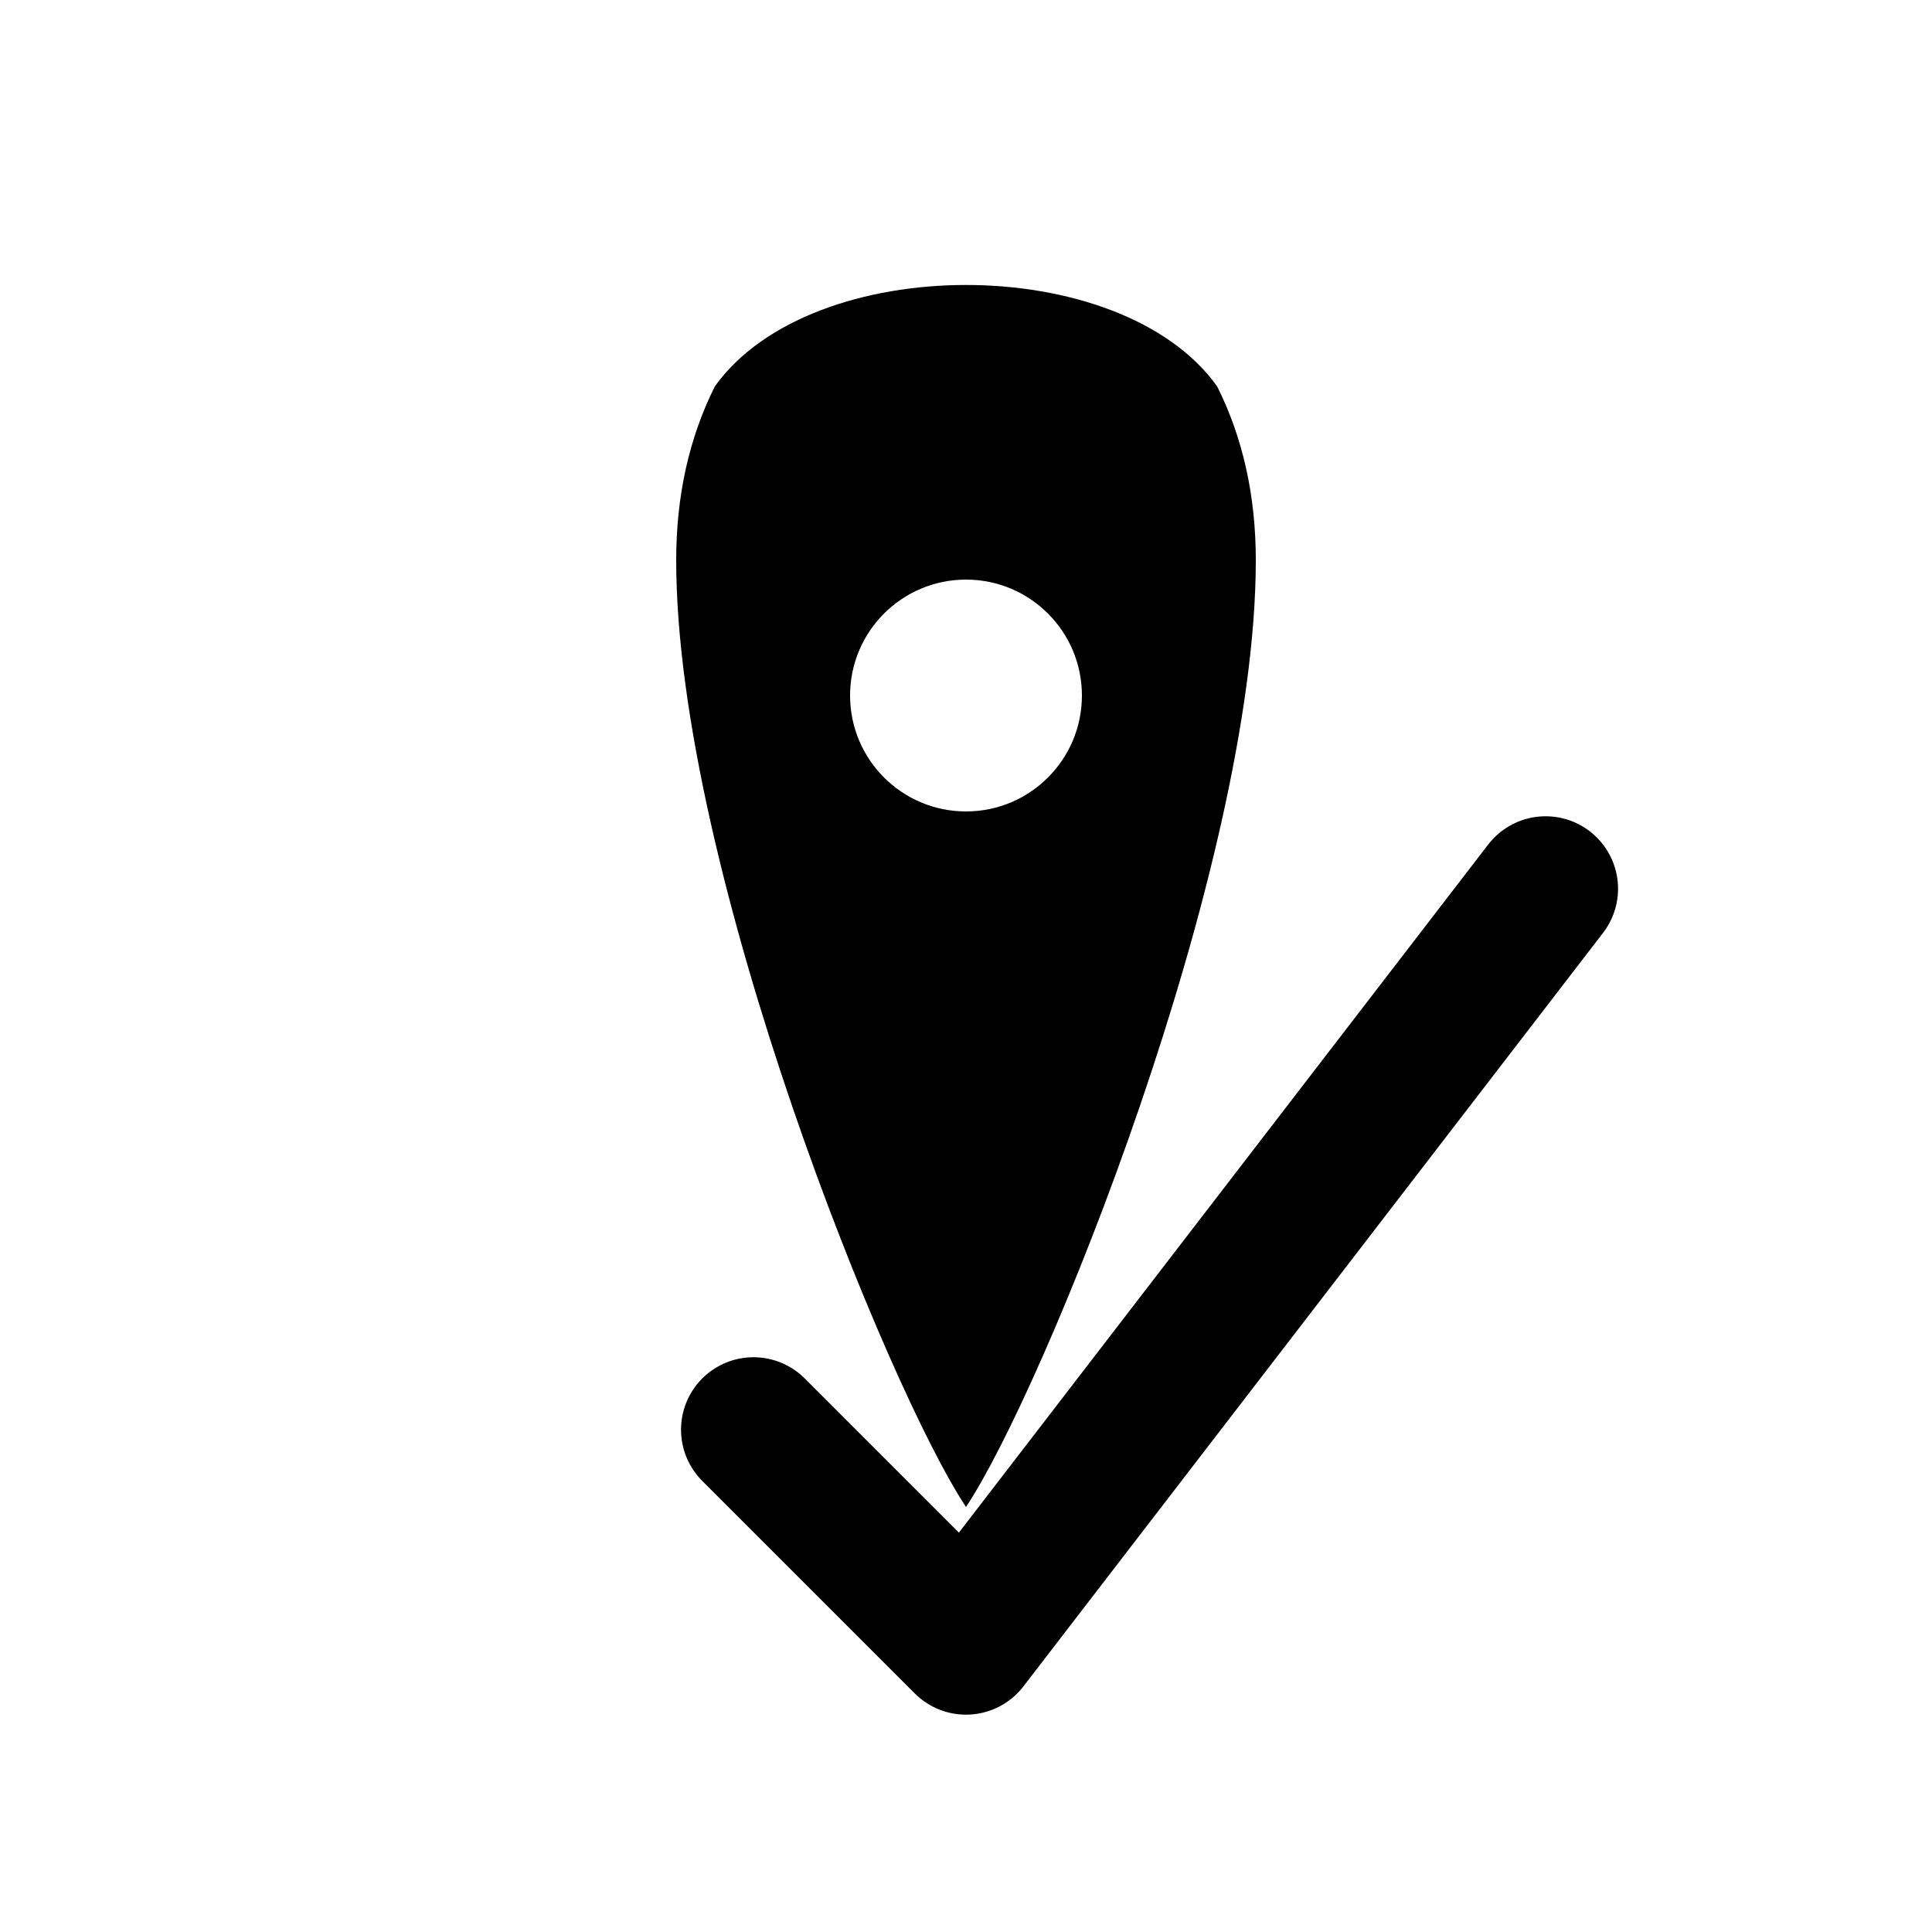
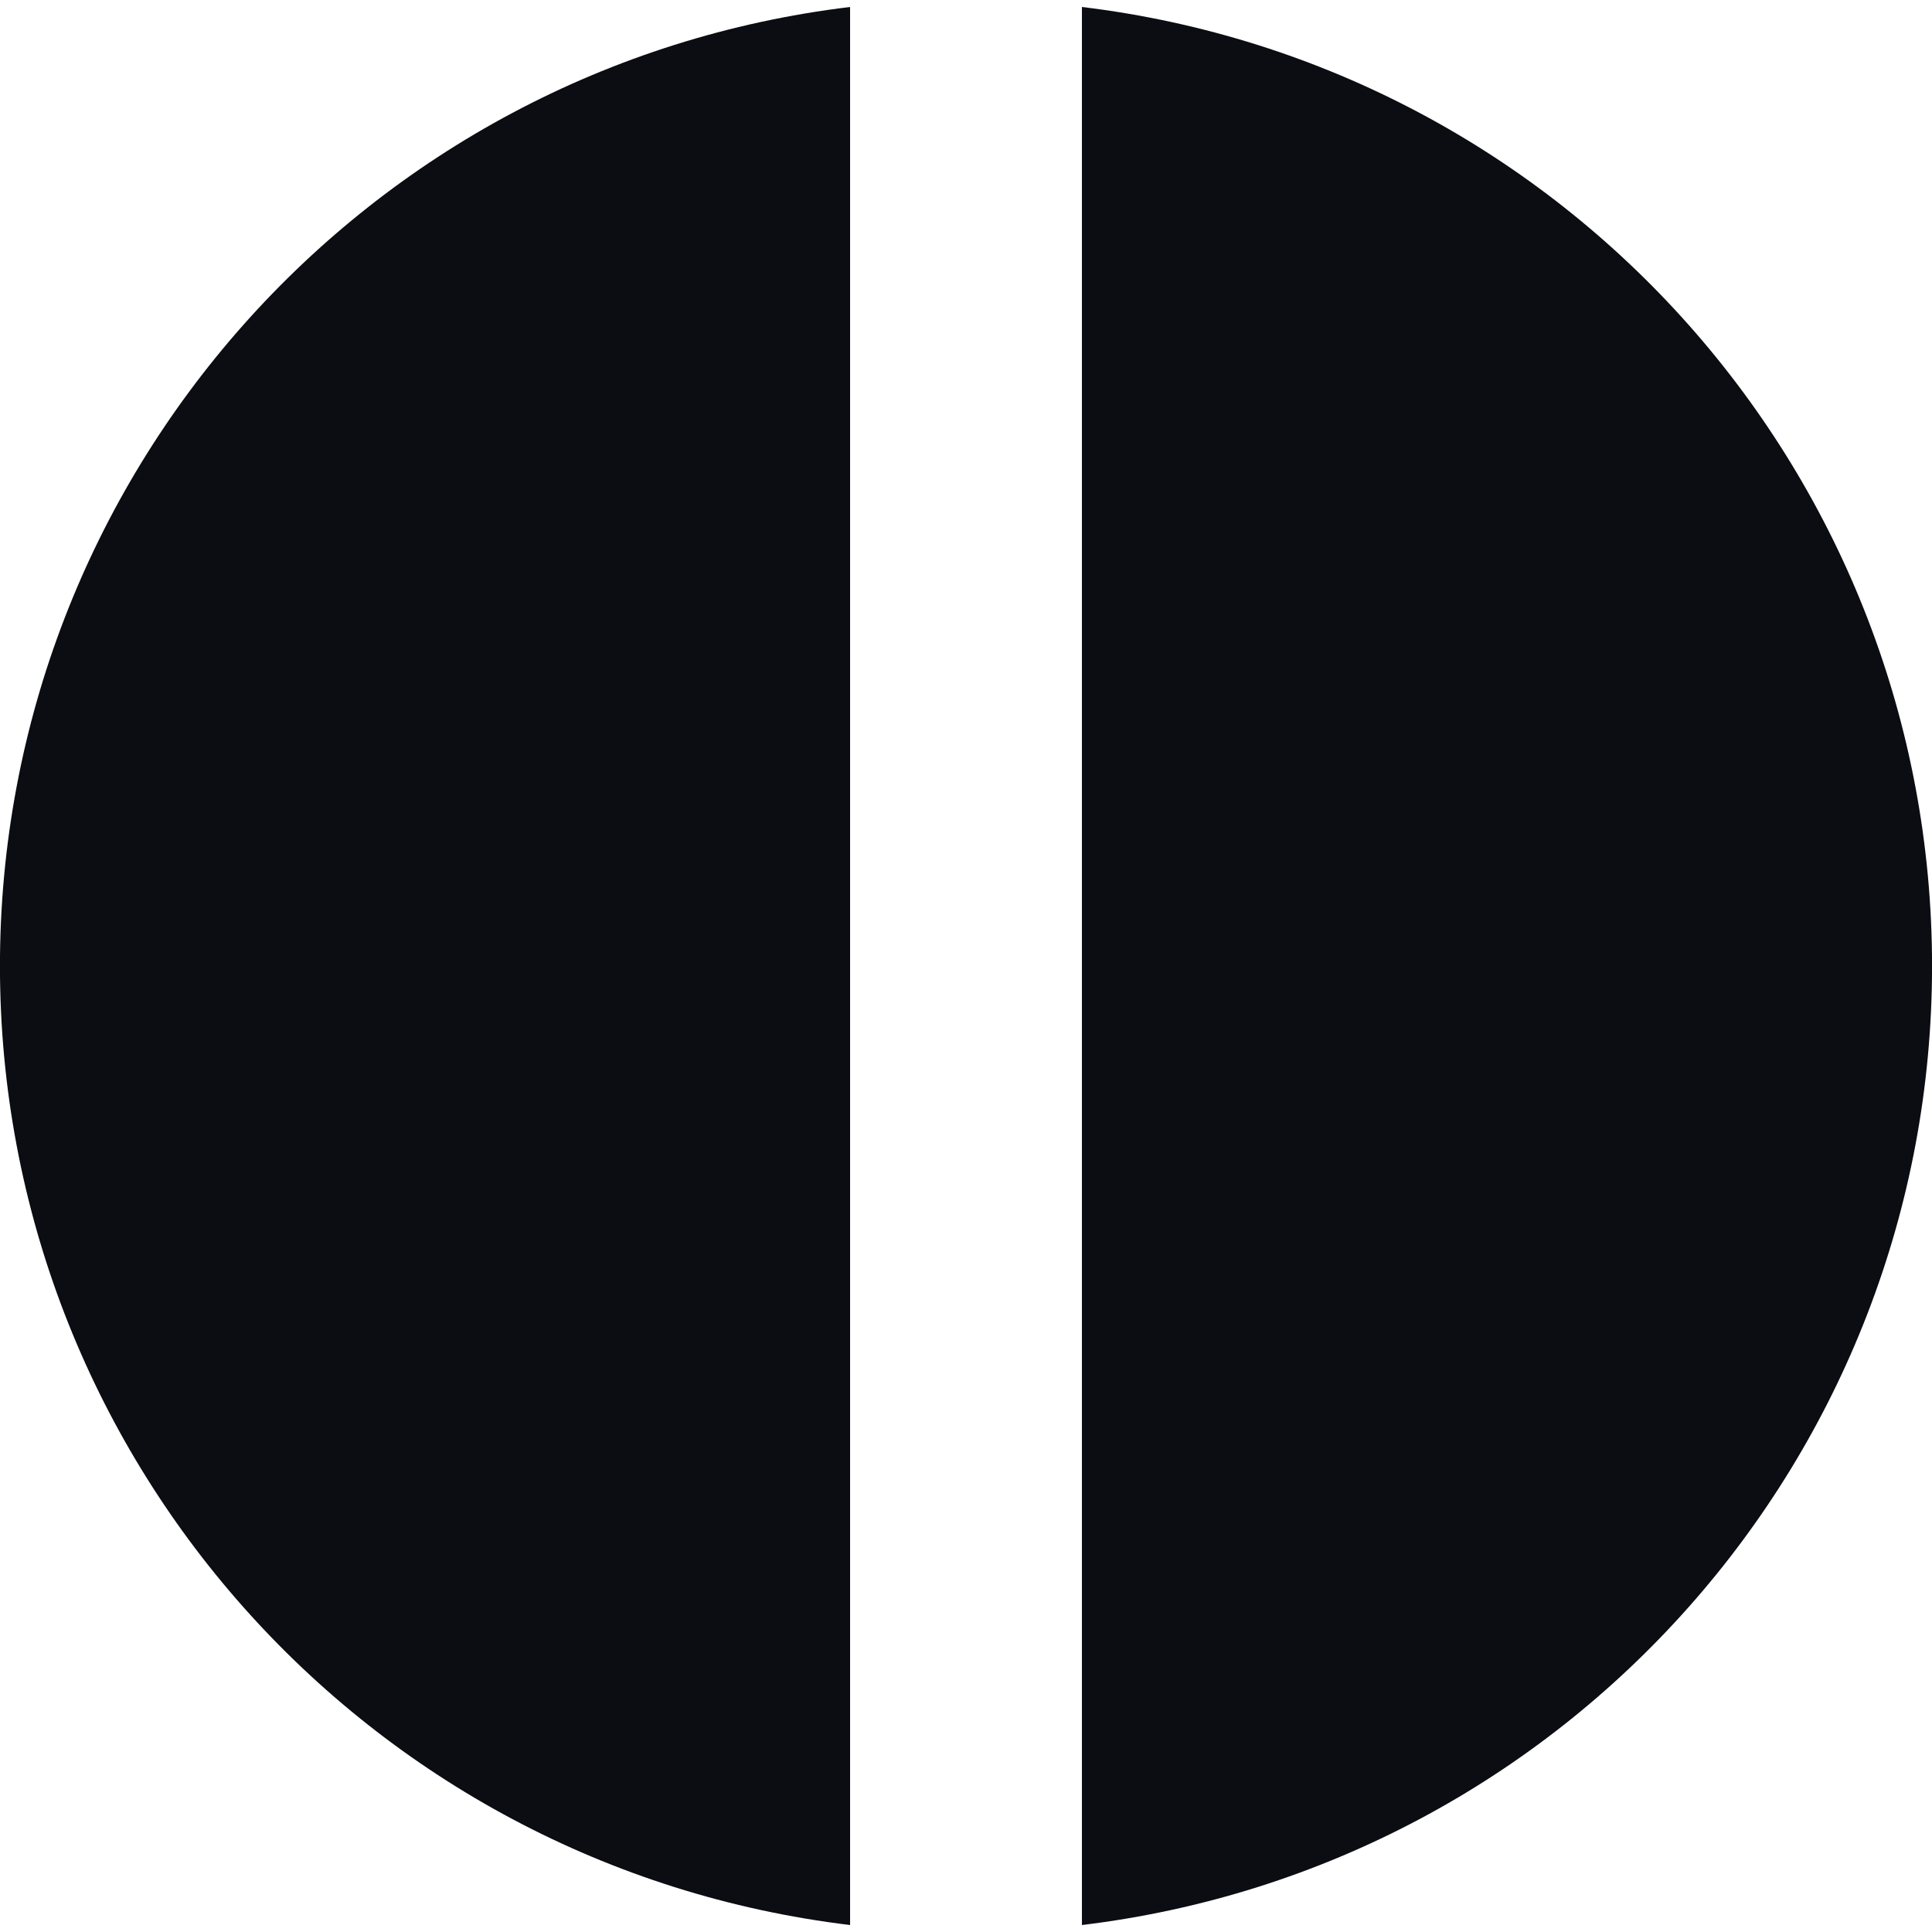
- <svg xmlns="http://www.w3.org/2000/svg" viewBox="0 0 100 100" role="img" aria-label="Omamorisan">
-   <path fill="#000000" fill-rule="evenodd" d="M37,20 C42,13 58,13 63,20 Q65,24 65,29 C65,45 54,72 50,78 C46,72 35,45 35,29 Q35,24 37,20 Z        M56,36 A6,6 0 1,0 44,36 A6,6 0 1,0 56,36 Z" />
-   <path fill="none" stroke="#000000" stroke-width="7.5" stroke-linecap="round" stroke-linejoin="round" d="M39,74 L50,85 L80,46" />
+ <svg xmlns="http://www.w3.org/2000/svg" viewBox="0 0 100 100" fill="#0b0d12" role="img" aria-label="Omamorisan">
+   <path d="M44 .361A50 50 0 0 0 44 99.639Z" />
+   <path d="M56 .361A50 50 0 0 1 56 99.639Z" />
</svg>
